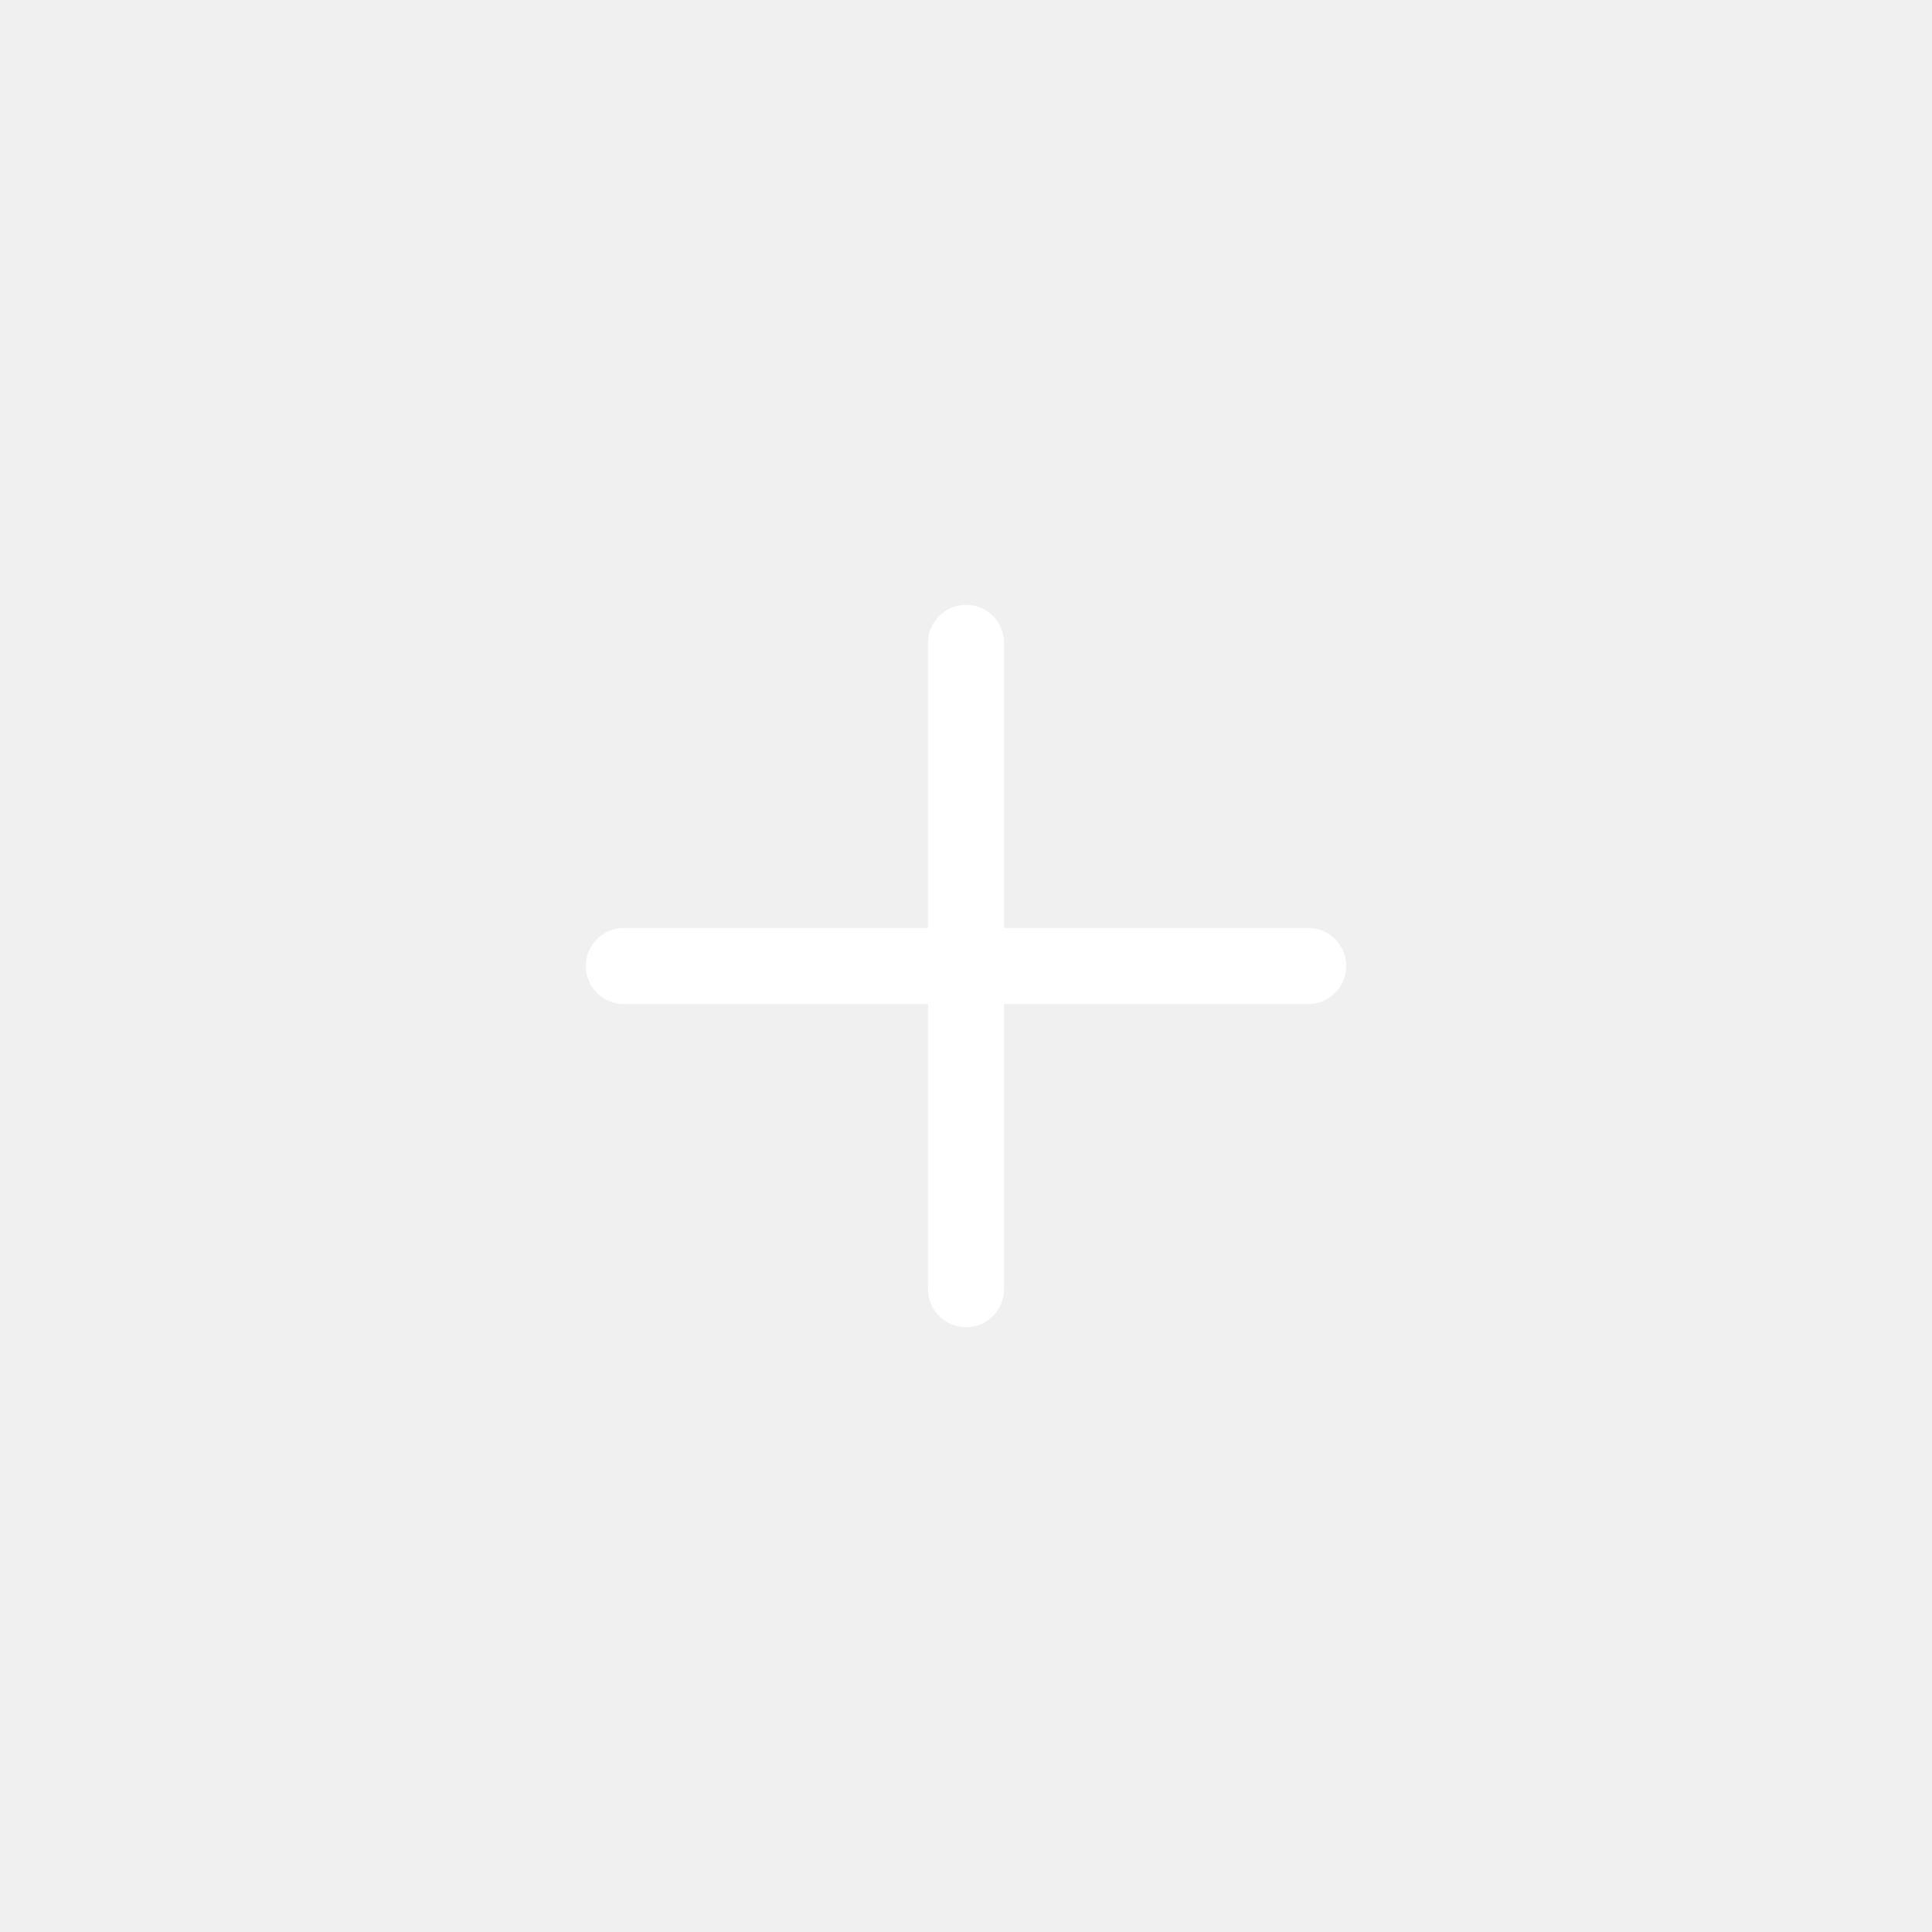
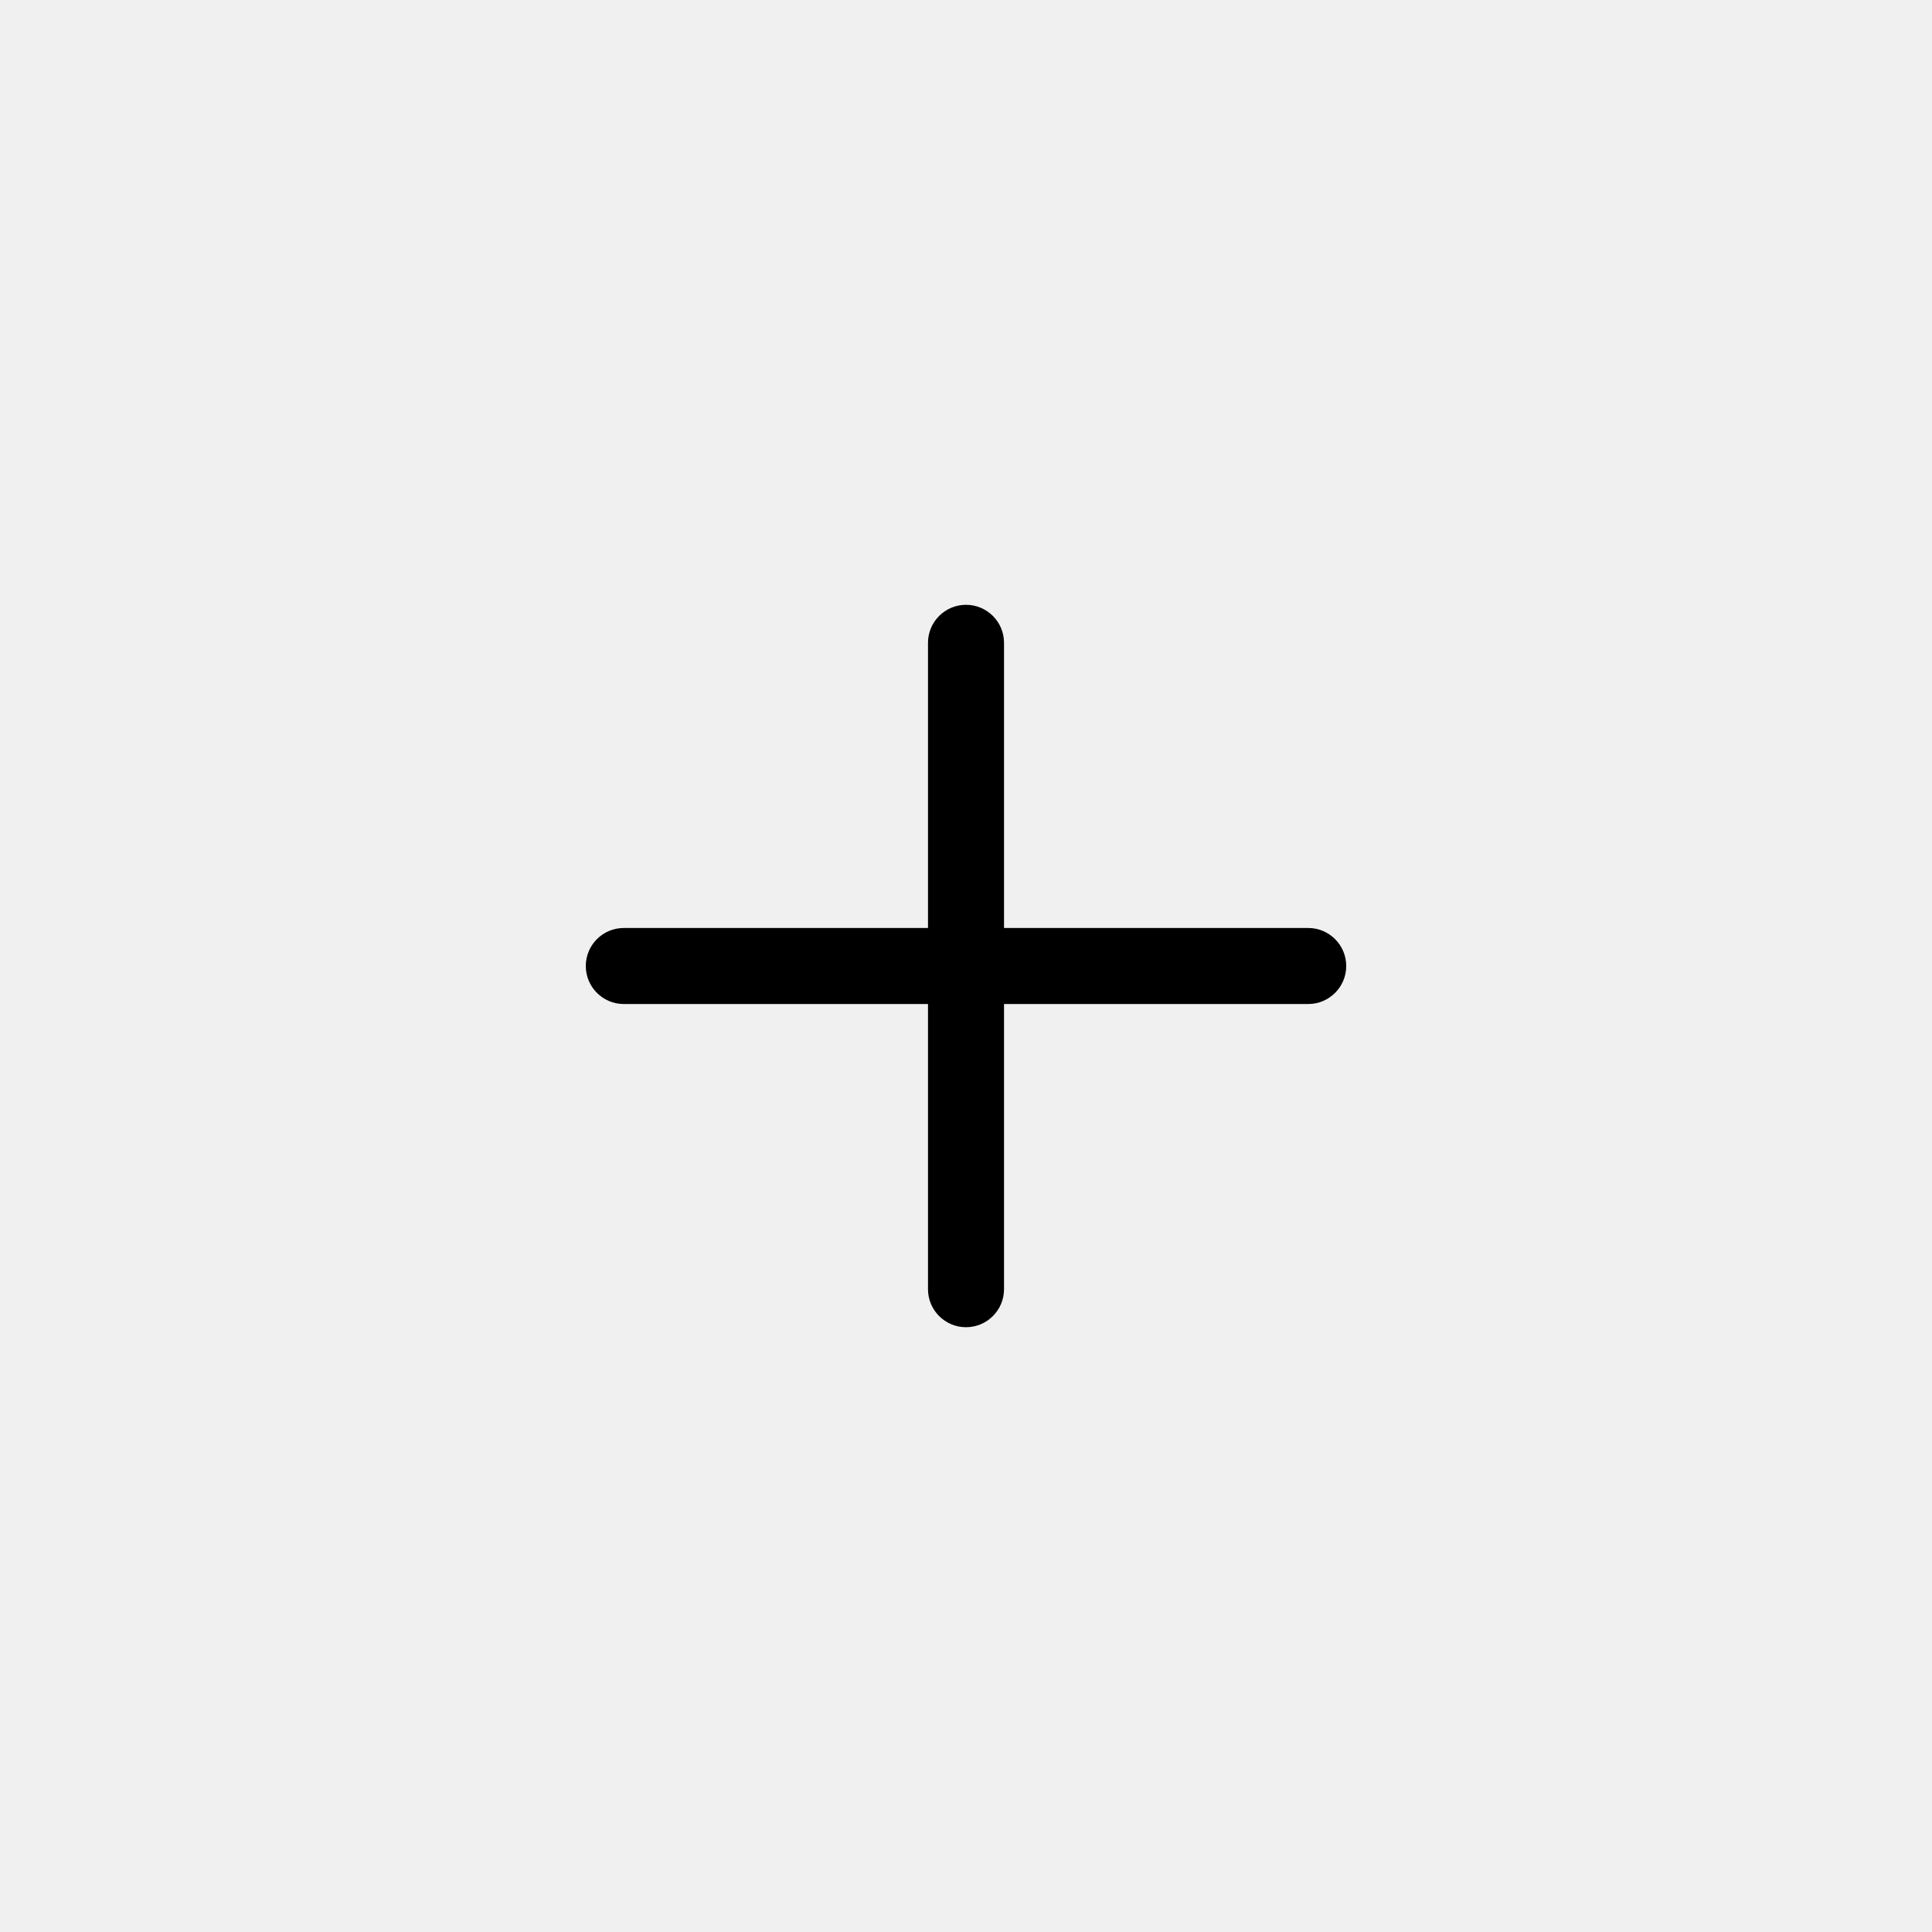
<svg xmlns="http://www.w3.org/2000/svg" width="1200pt" height="1200pt" version="1.1" viewBox="0 0 1200 1200">
  <g>
-     <path fill="white" d="m576.39 576.39h-188.93c-13.035 0-23.617 10.578-23.617 23.613 0 13.039 10.582 23.617 23.617 23.617h188.93v177.12c0 13.035 10.578 23.617 23.613 23.617 13.039 0 23.617-10.582 23.617-23.617v-177.12h188.93c13.035 0 23.617-10.578 23.617-23.617 0-13.035-10.582-23.613-23.617-23.613h-188.93v-177.12c0-13.035-10.578-23.617-23.617-23.617-13.035 0-23.613 10.582-23.613 23.617z" fill-rule="evenodd" />
+     <path fill="black" d="m576.39 576.39h-188.93c-13.035 0-23.617 10.578-23.617 23.613 0 13.039 10.582 23.617 23.617 23.617h188.93v177.12c0 13.035 10.578 23.617 23.613 23.617 13.039 0 23.617-10.582 23.617-23.617v-177.12h188.93c13.035 0 23.617-10.578 23.617-23.617 0-13.035-10.582-23.613-23.617-23.613h-188.93v-177.12c0-13.035-10.578-23.617-23.617-23.617-13.035 0-23.613 10.582-23.613 23.617z" fill-rule="evenodd" />
  </g>
</svg>
